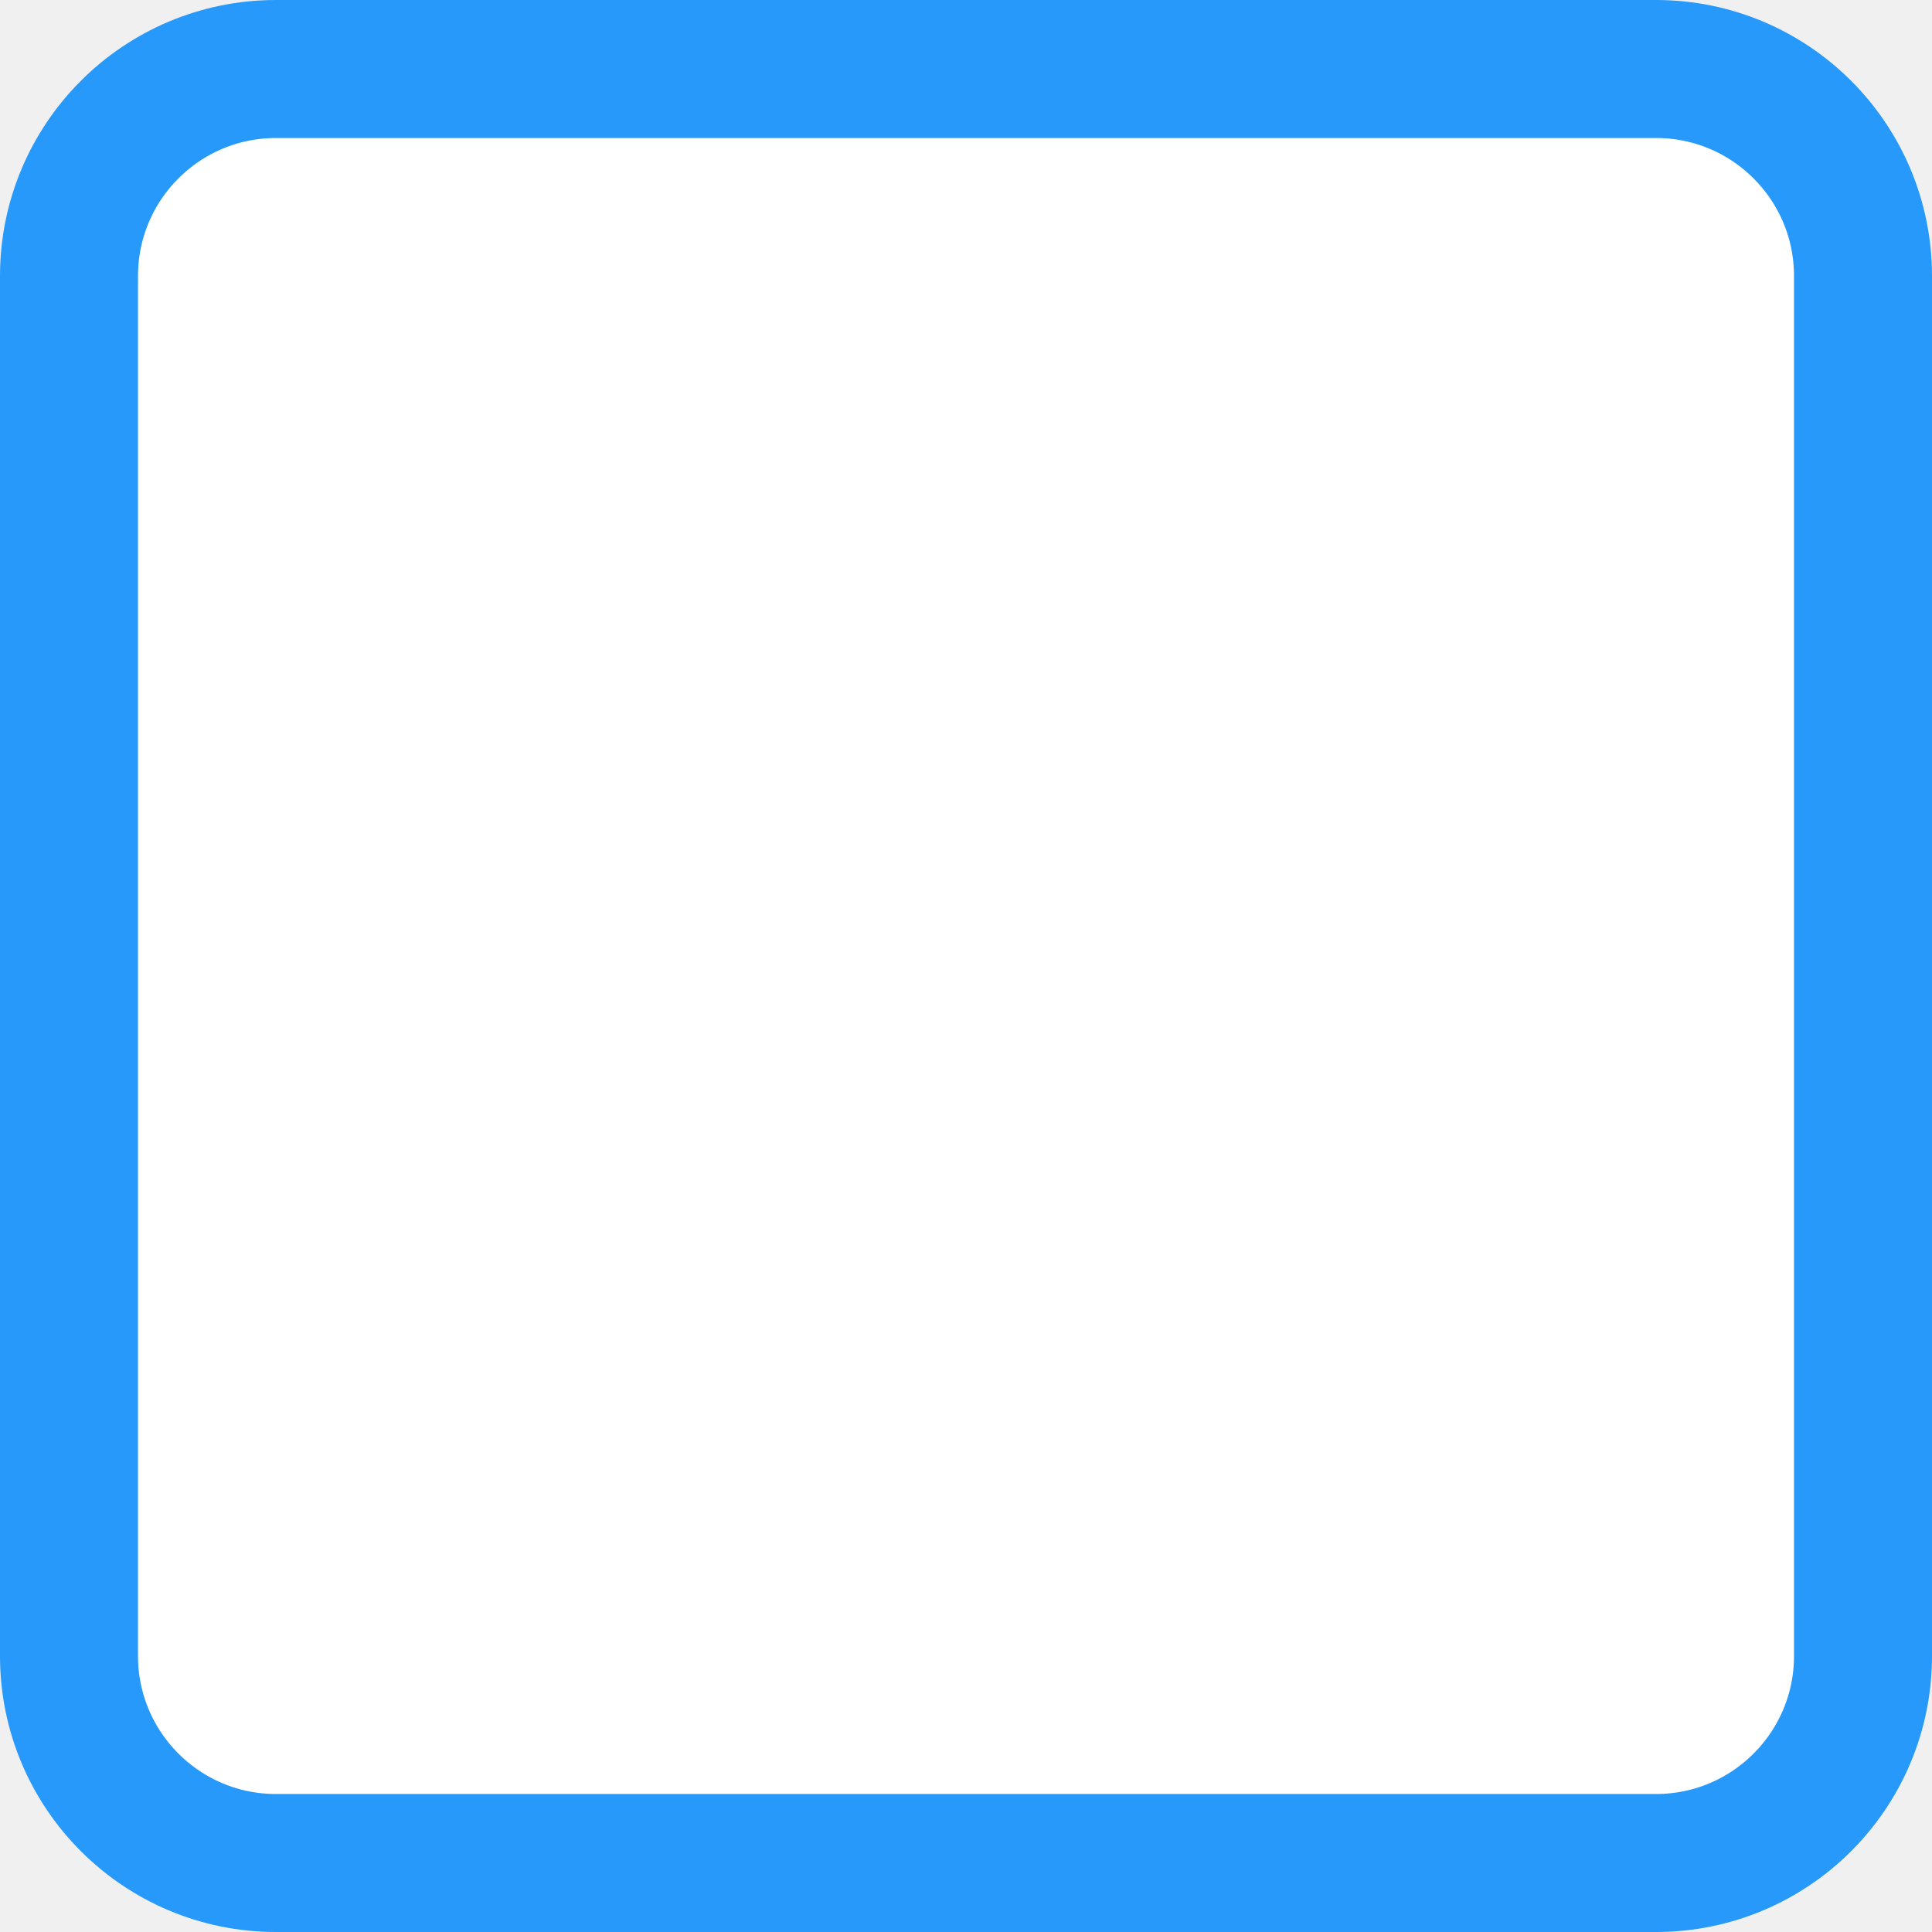
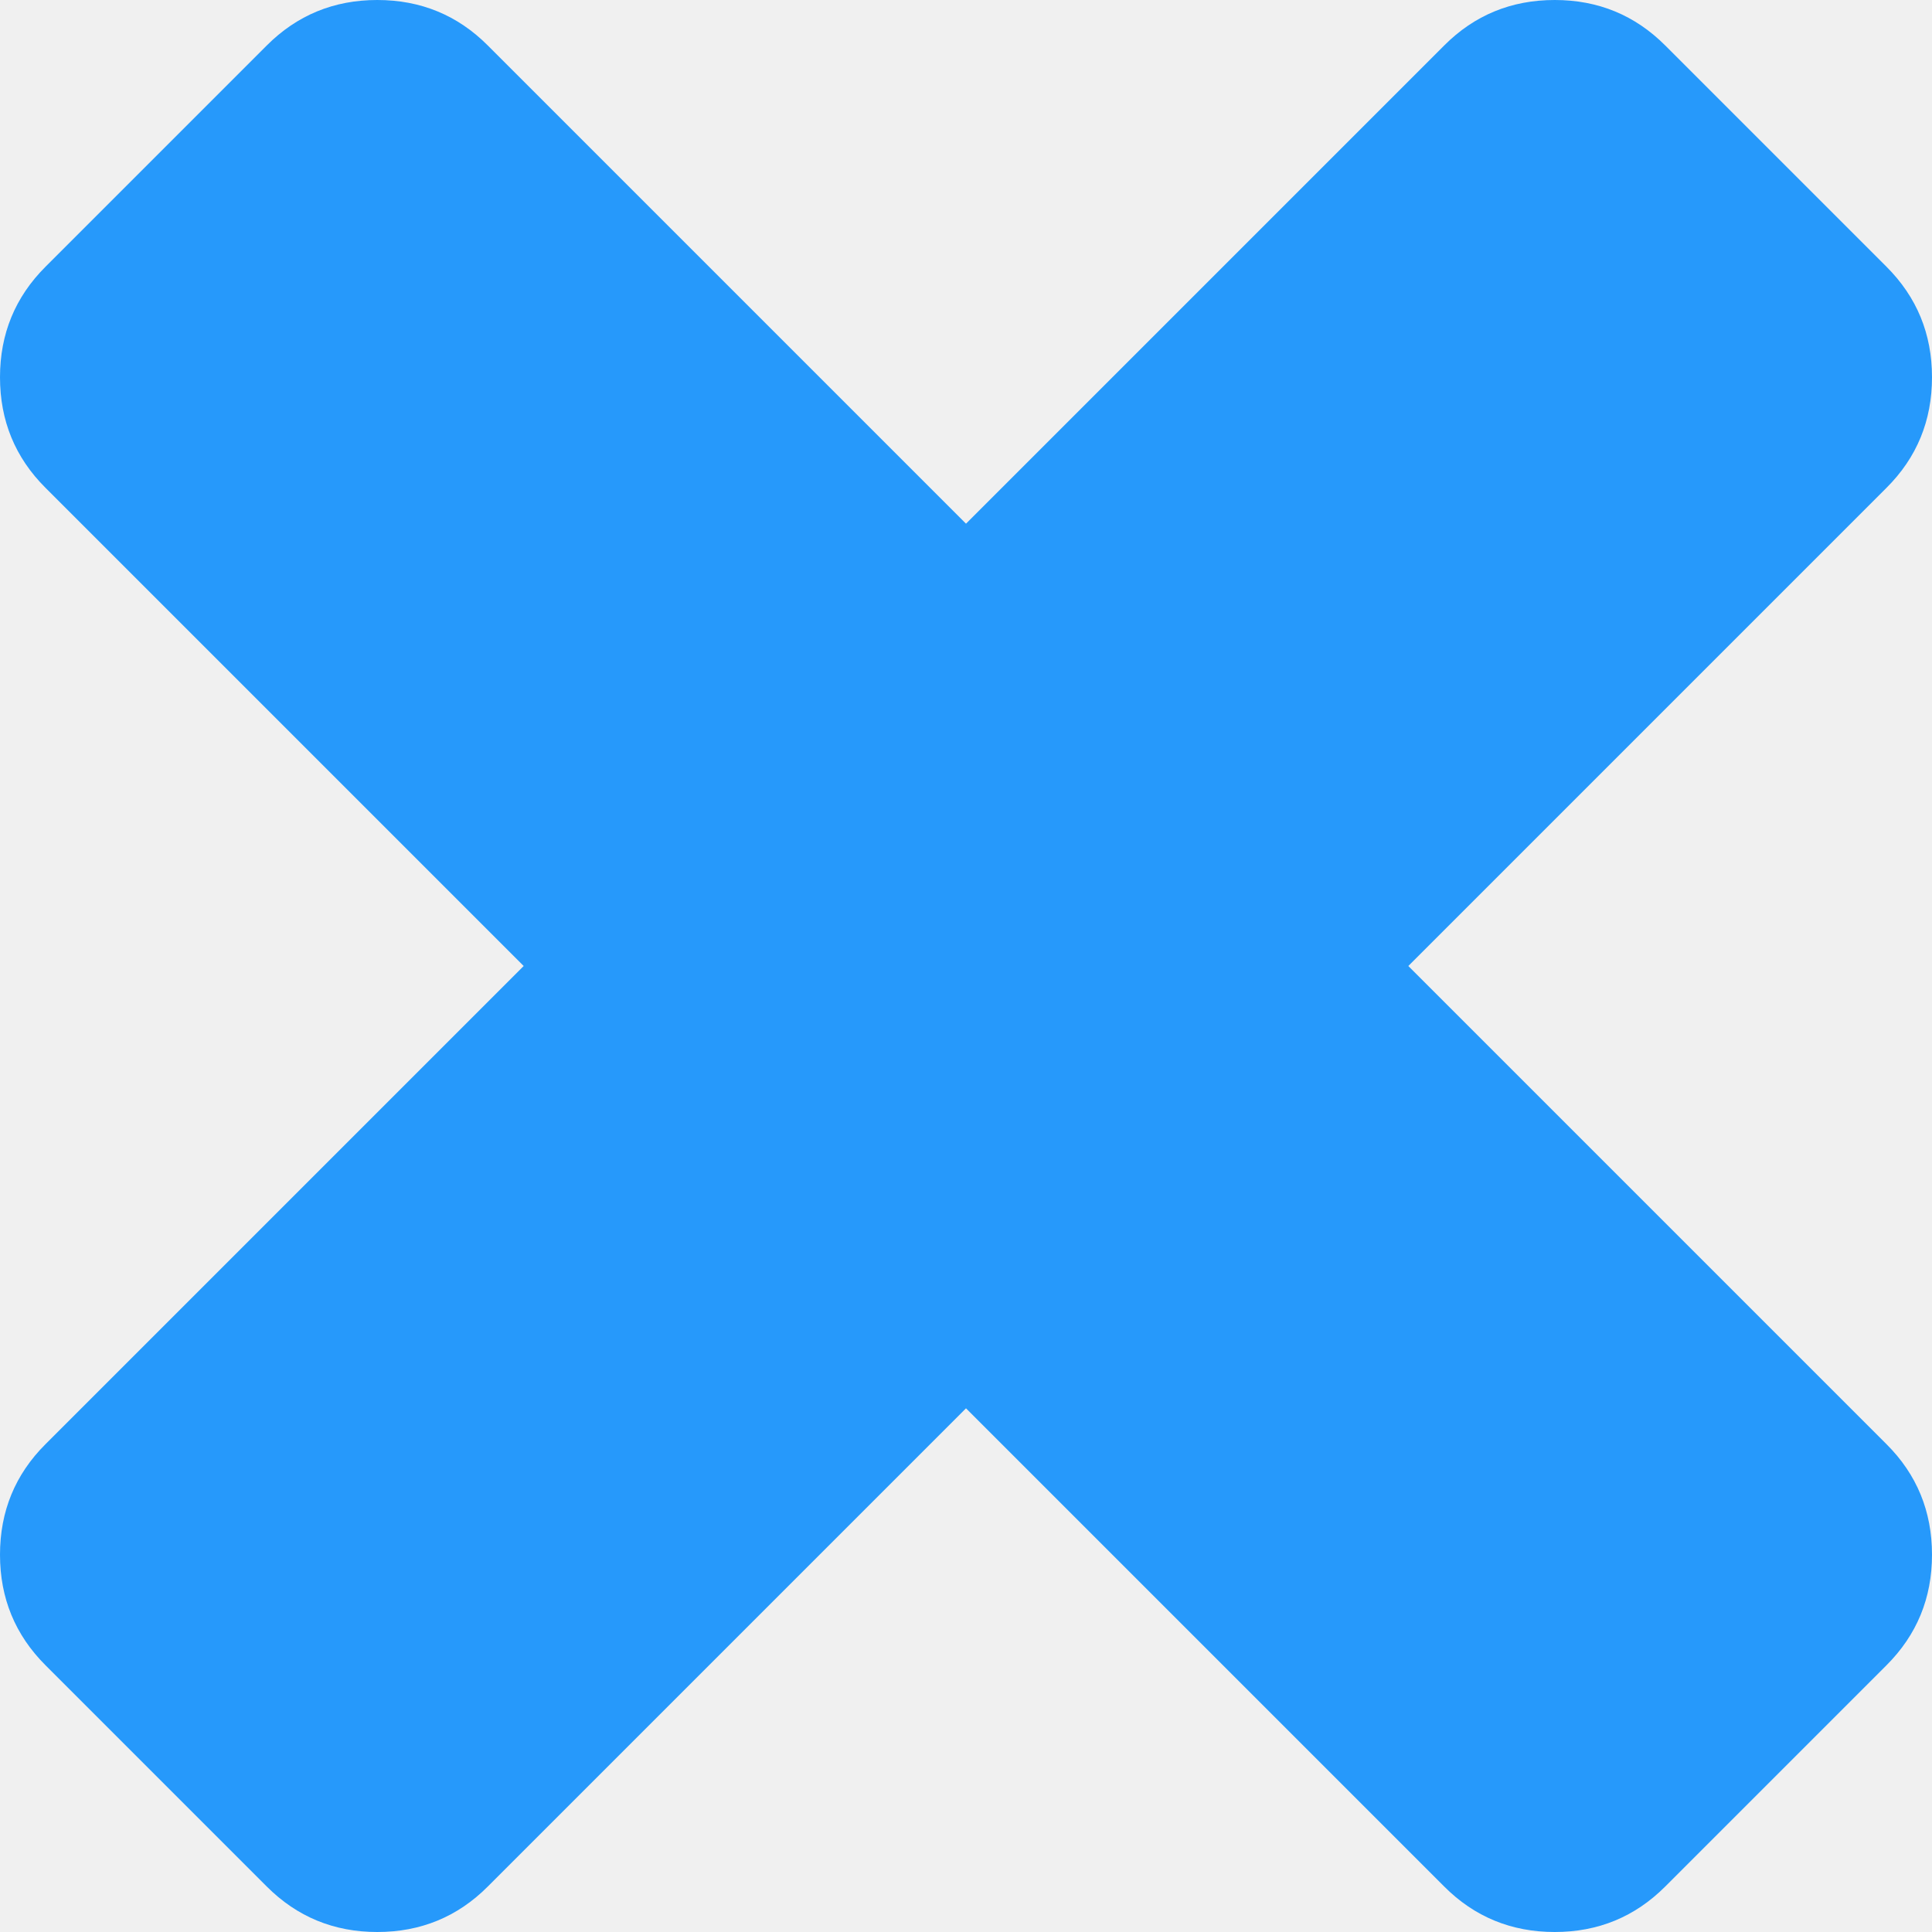
- <svg xmlns="http://www.w3.org/2000/svg" version="1.1" width="14px" height="14px" viewBox="534 295  14 14">
-   <path d="M 534.5 297  A 1.5 1.5 0 0 1 536 295.5 L 546 295.5  A 1.5 1.5 0 0 1 547.5 297 L 547.5 307  A 1.5 1.5 0 0 1 546 308.5 L 536 308.5  A 1.5 1.5 0 0 1 534.5 307 L 534.5 297  Z " fill-rule="nonzero" fill="#ffffff" stroke="none" />
-   <path d="M 534.5 297  A 1.5 1.5 0 0 1 536 295.5 L 546 295.5  A 1.5 1.5 0 0 1 547.5 297 L 547.5 307  A 1.5 1.5 0 0 1 546 308.5 L 536 308.5  A 1.5 1.5 0 0 1 534.5 307 L 534.5 297  Z " stroke-width="1" stroke="#2699fb" fill="none" />
+ <svg xmlns="http://www.w3.org/2000/svg" version="1.1" width="18px" height="18px">
+   <g transform="matrix(1 0 0 1 -891 -86 )">
+     <path d="M 17.576 13.455  C 17.859 13.737  18 14.081  18 14.485  C 18 14.889  17.859 15.232  17.576 15.515  L 15.515 17.576  C 15.232 17.859  14.889 18  14.485 18  C 14.081 18  13.737 17.859  13.455 17.576  L 9 13.121  L 4.545 17.576  C 4.263 17.859  3.919 18  3.515 18  C 3.111 18  2.768 17.859  2.485 17.576  L 0.424 15.515  C 0.141 15.232  0 14.889  0 14.485  C 0 14.081  0.141 13.737  0.424 13.455  L 4.879 9  L 0.424 4.545  C 0.141 4.263  0 3.919  0 3.515  C 0 3.111  0.141 2.768  0.424 2.485  L 2.485 0.424  C 2.768 0.141  3.111 0  3.515 0  C 3.919 0  4.263 0.141  4.545 0.424  L 9 4.879  L 13.455 0.424  C 13.737 0.141  14.081 0  14.485 0  C 14.889 0  15.232 0.141  15.515 0.424  L 17.576 2.485  C 17.859 2.768  18 3.111  18 3.515  C 18 3.919  17.859 4.263  17.576 4.545  L 13.121 9  L 17.576 13.455  Z " fill-rule="nonzero" fill="#2699fb" stroke="none" transform="matrix(1 0 0 1 891 86 )" />
+   </g>
</svg>
